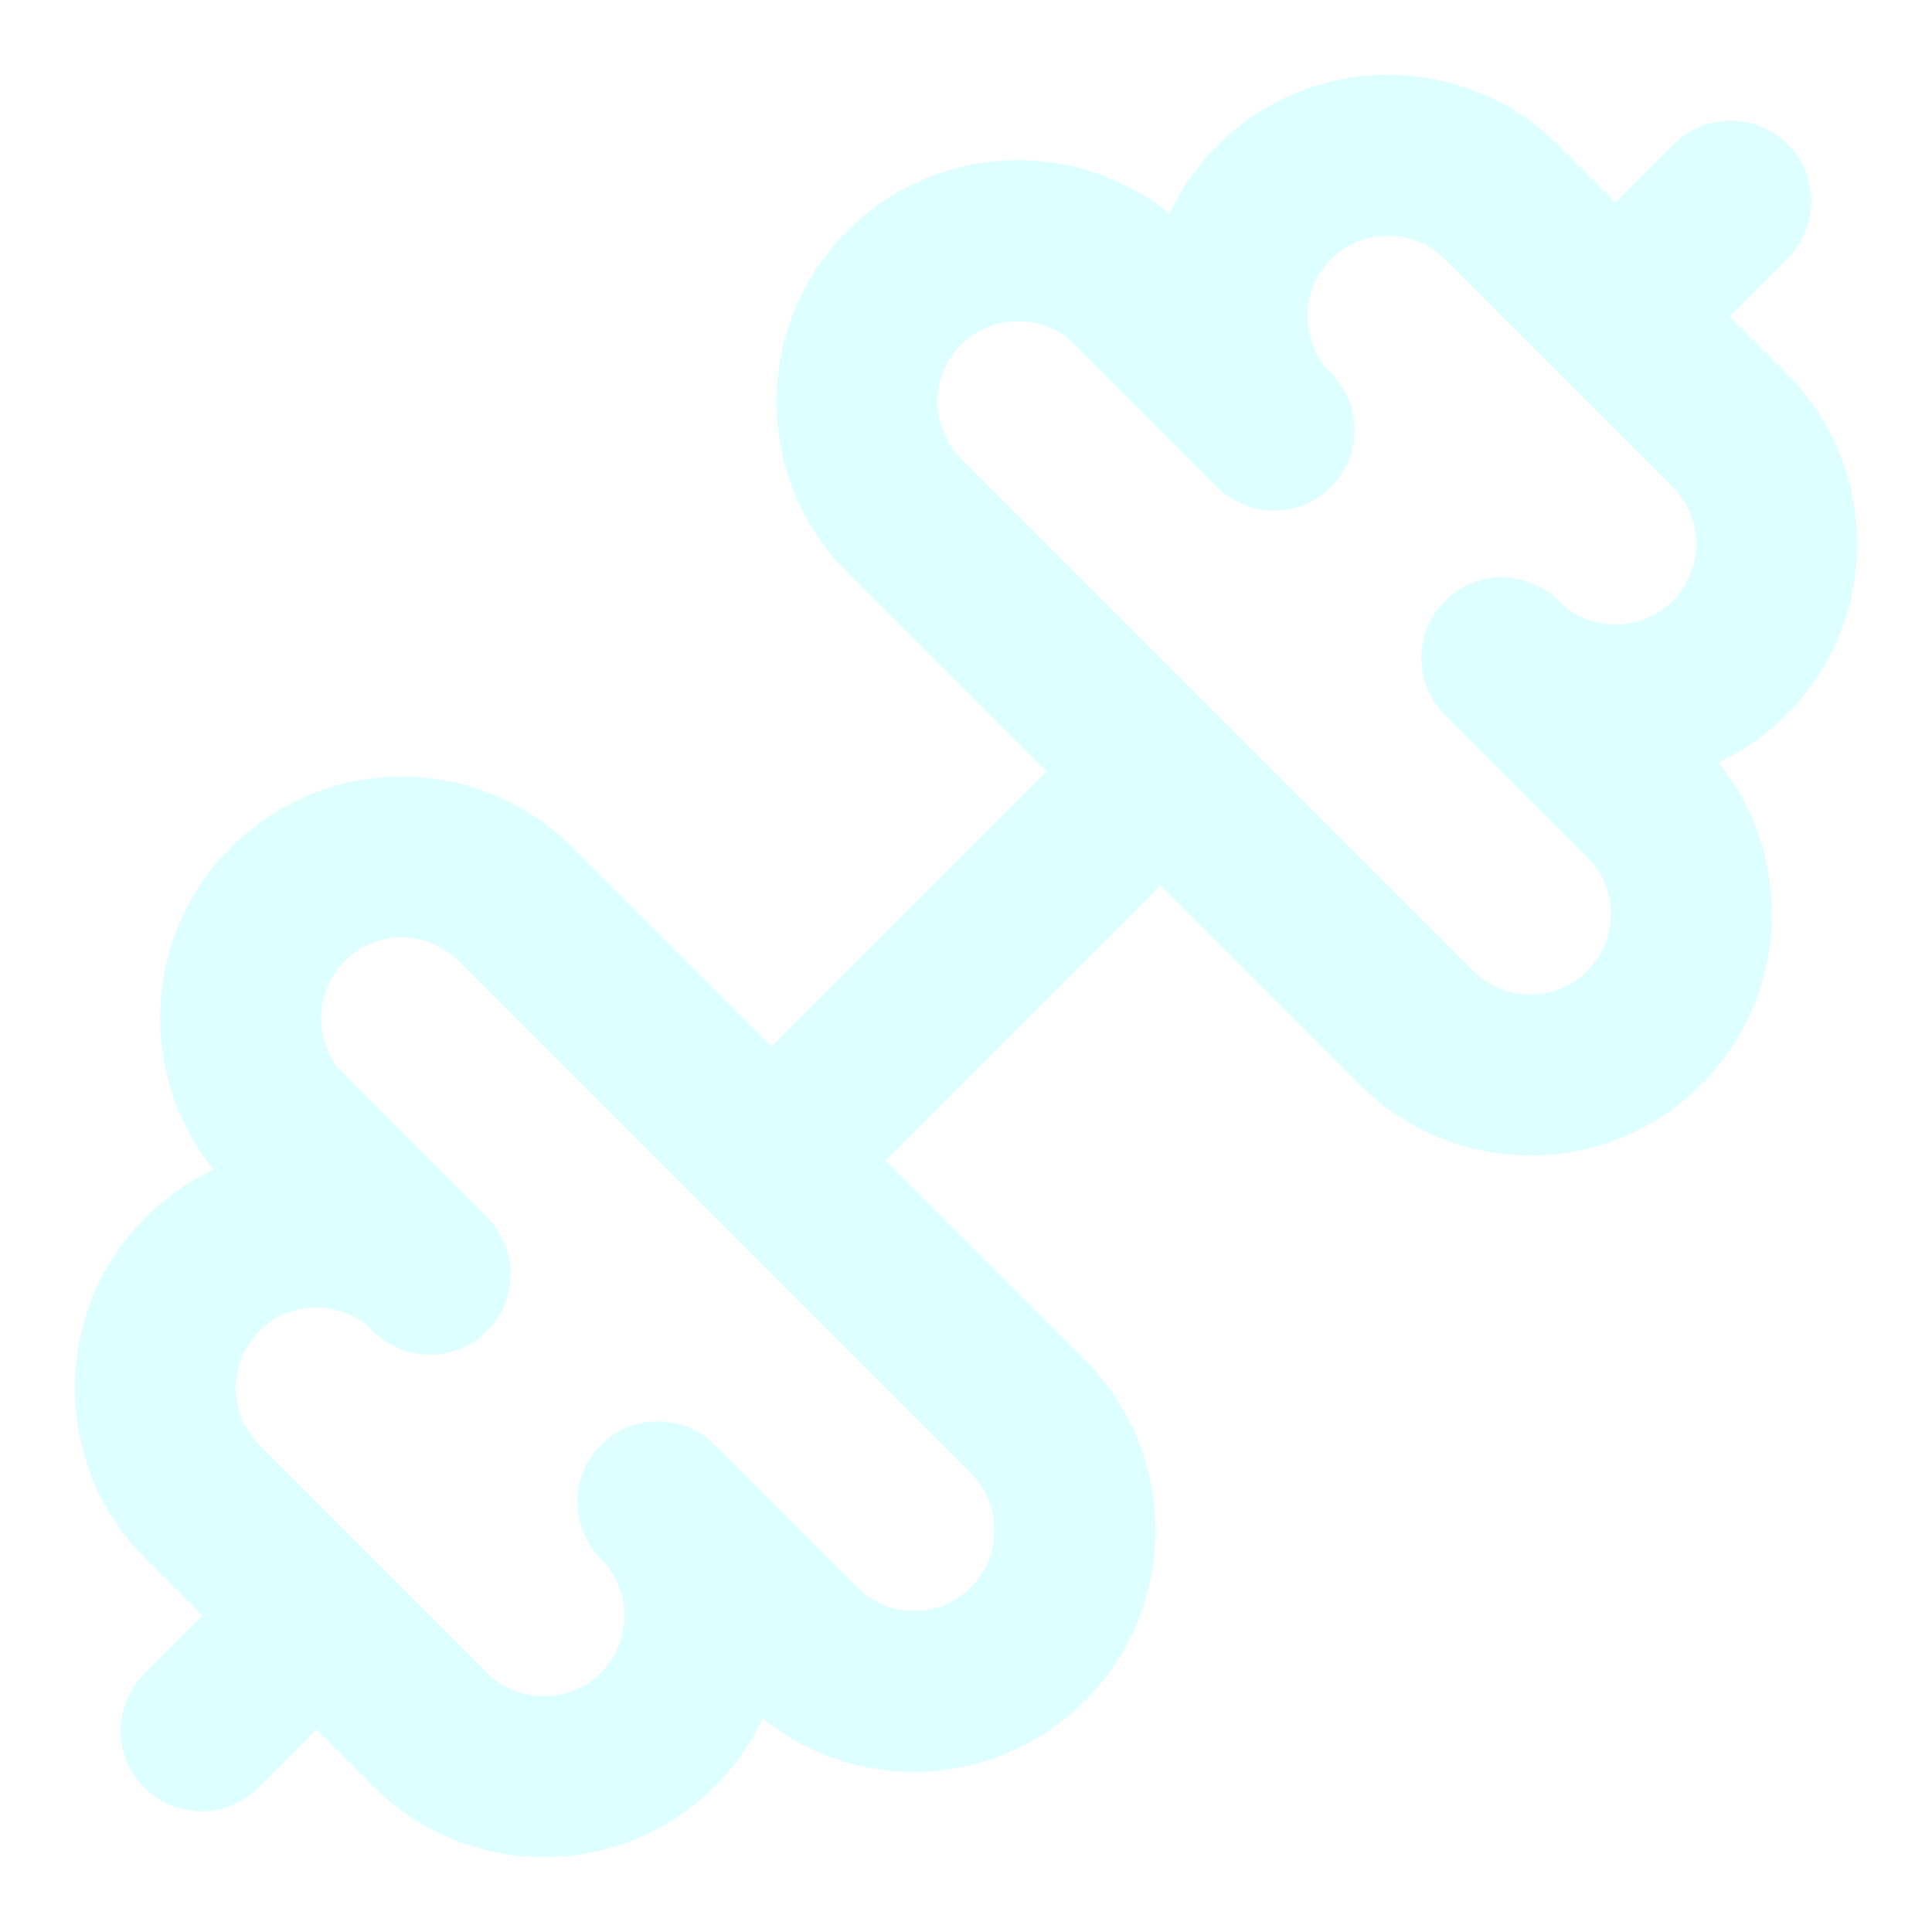
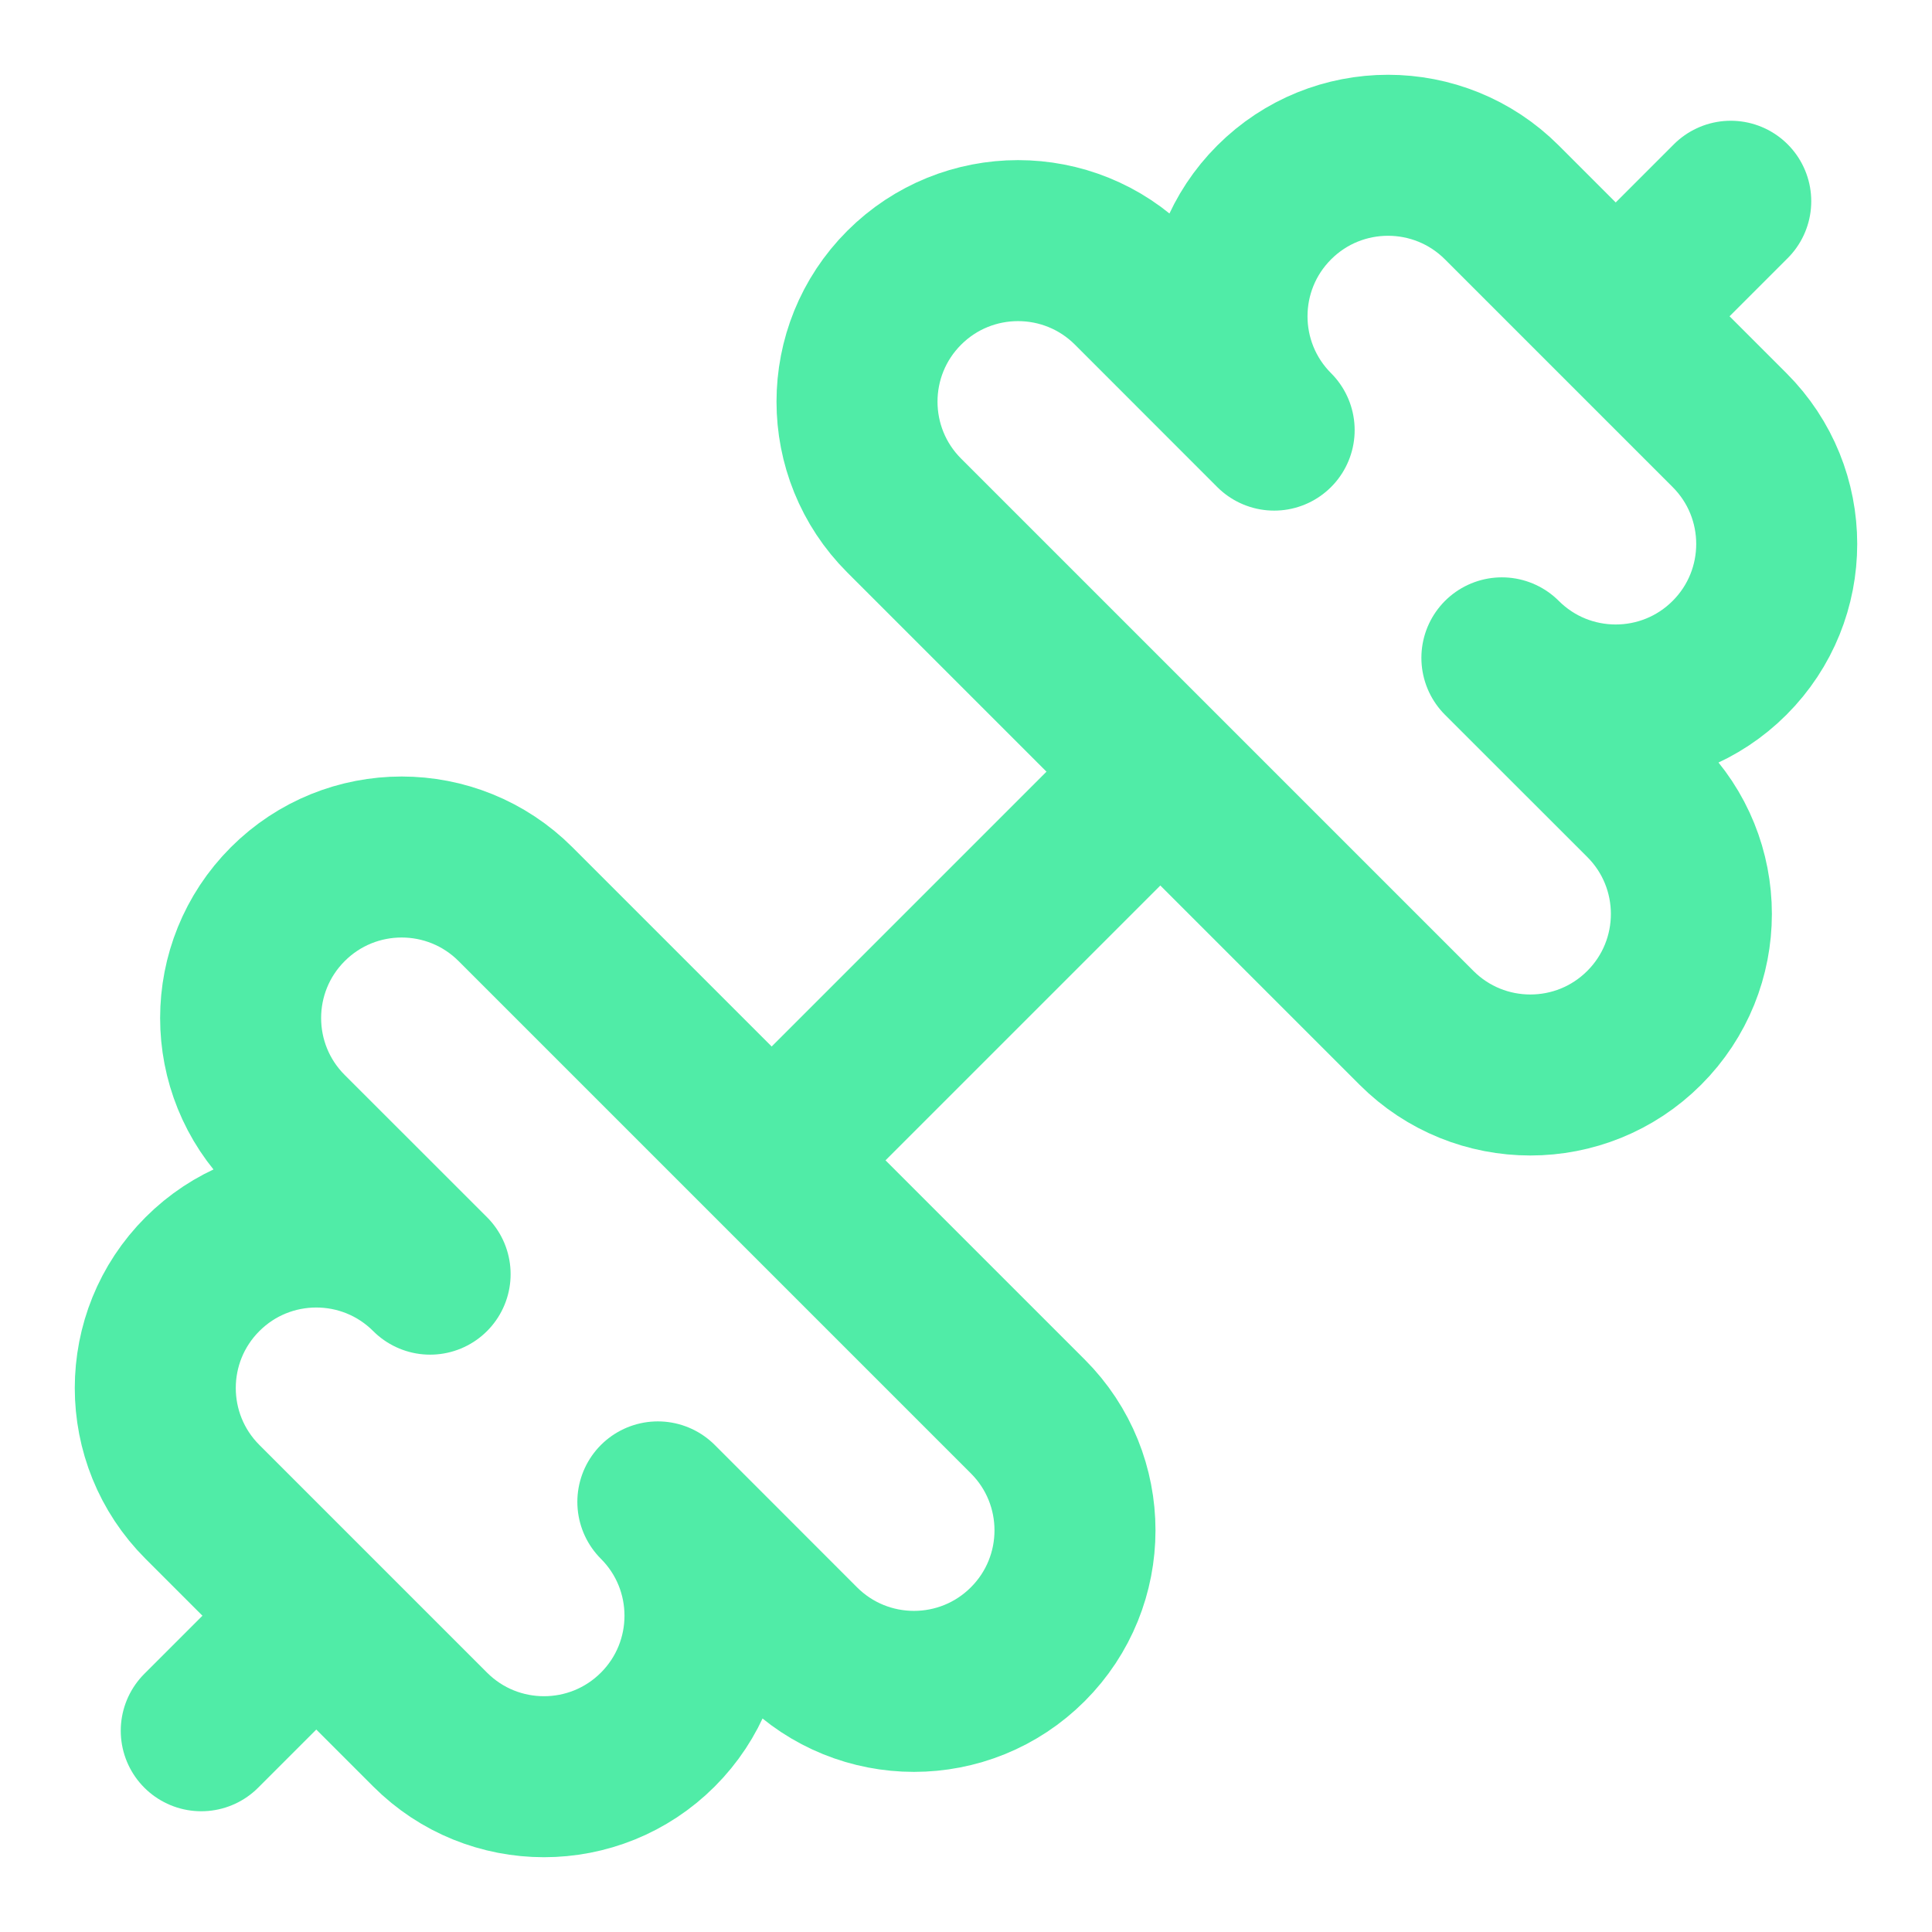
- <svg xmlns="http://www.w3.org/2000/svg" width="24" height="24" viewBox="0 0 24 24" fill="none" stroke="#DEFFFFFF" stroke-width="2" stroke-linecap="round" stroke-linejoin="round">
+ <svg xmlns="http://www.w3.org/2000/svg" width="24" height="24" viewBox="0 0 24 24" fill="none" stroke="#50ECA7" stroke-width="2" stroke-linecap="round" stroke-linejoin="round">
  <path d="M17.596 12.768a2 2 0 1 0 2.829-2.829l-1.768-1.767a2 2 0 0 0 2.828-2.829l-2.828-2.828a2 2 0 0 0-2.829 2.828l-1.767-1.768a2 2 0 1 0-2.829 2.829z" />
  <path d="m2.5 21.5 1.4-1.4" />
  <path d="m20.1 3.9 1.4-1.4" />
  <path d="M5.343 21.485a2 2 0 1 0 2.829-2.828l1.767 1.768a2 2 0 1 0 2.829-2.829l-6.364-6.364a2 2 0 1 0-2.829 2.829l1.768 1.767a2 2 0 0 0-2.828 2.829z" />
  <path d="m9.6 14.4 4.8-4.8" />
</svg>
